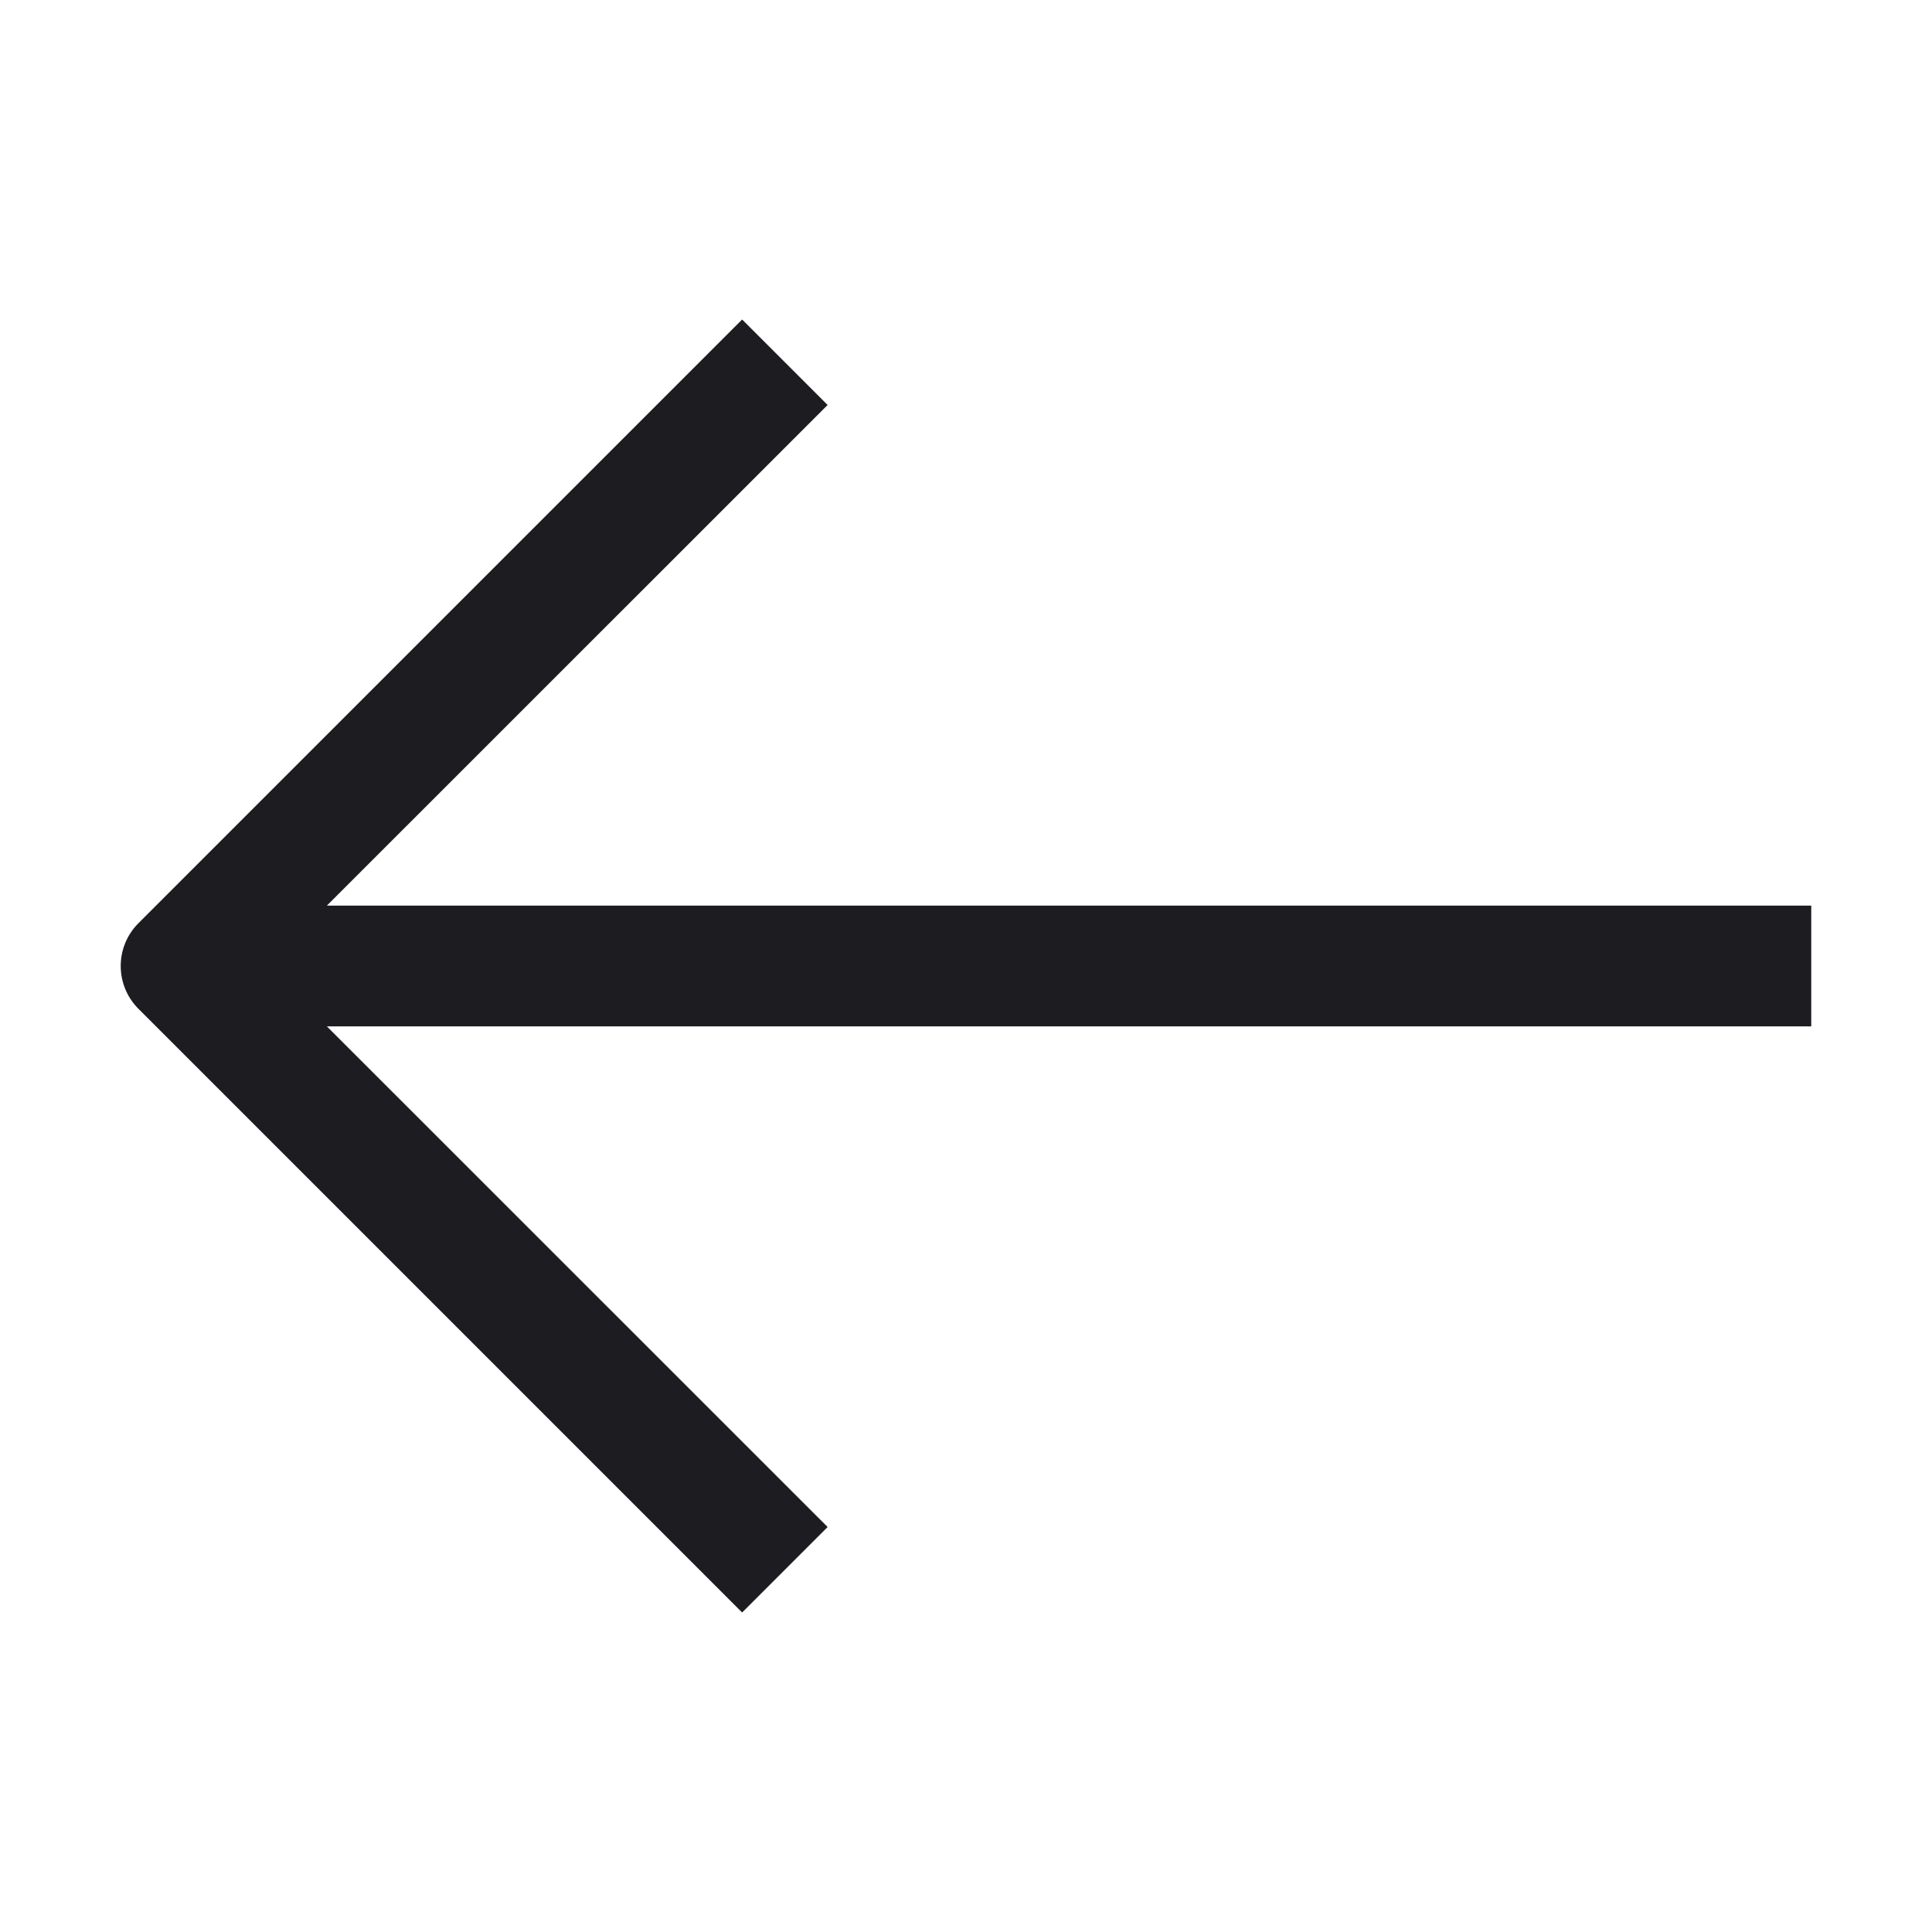
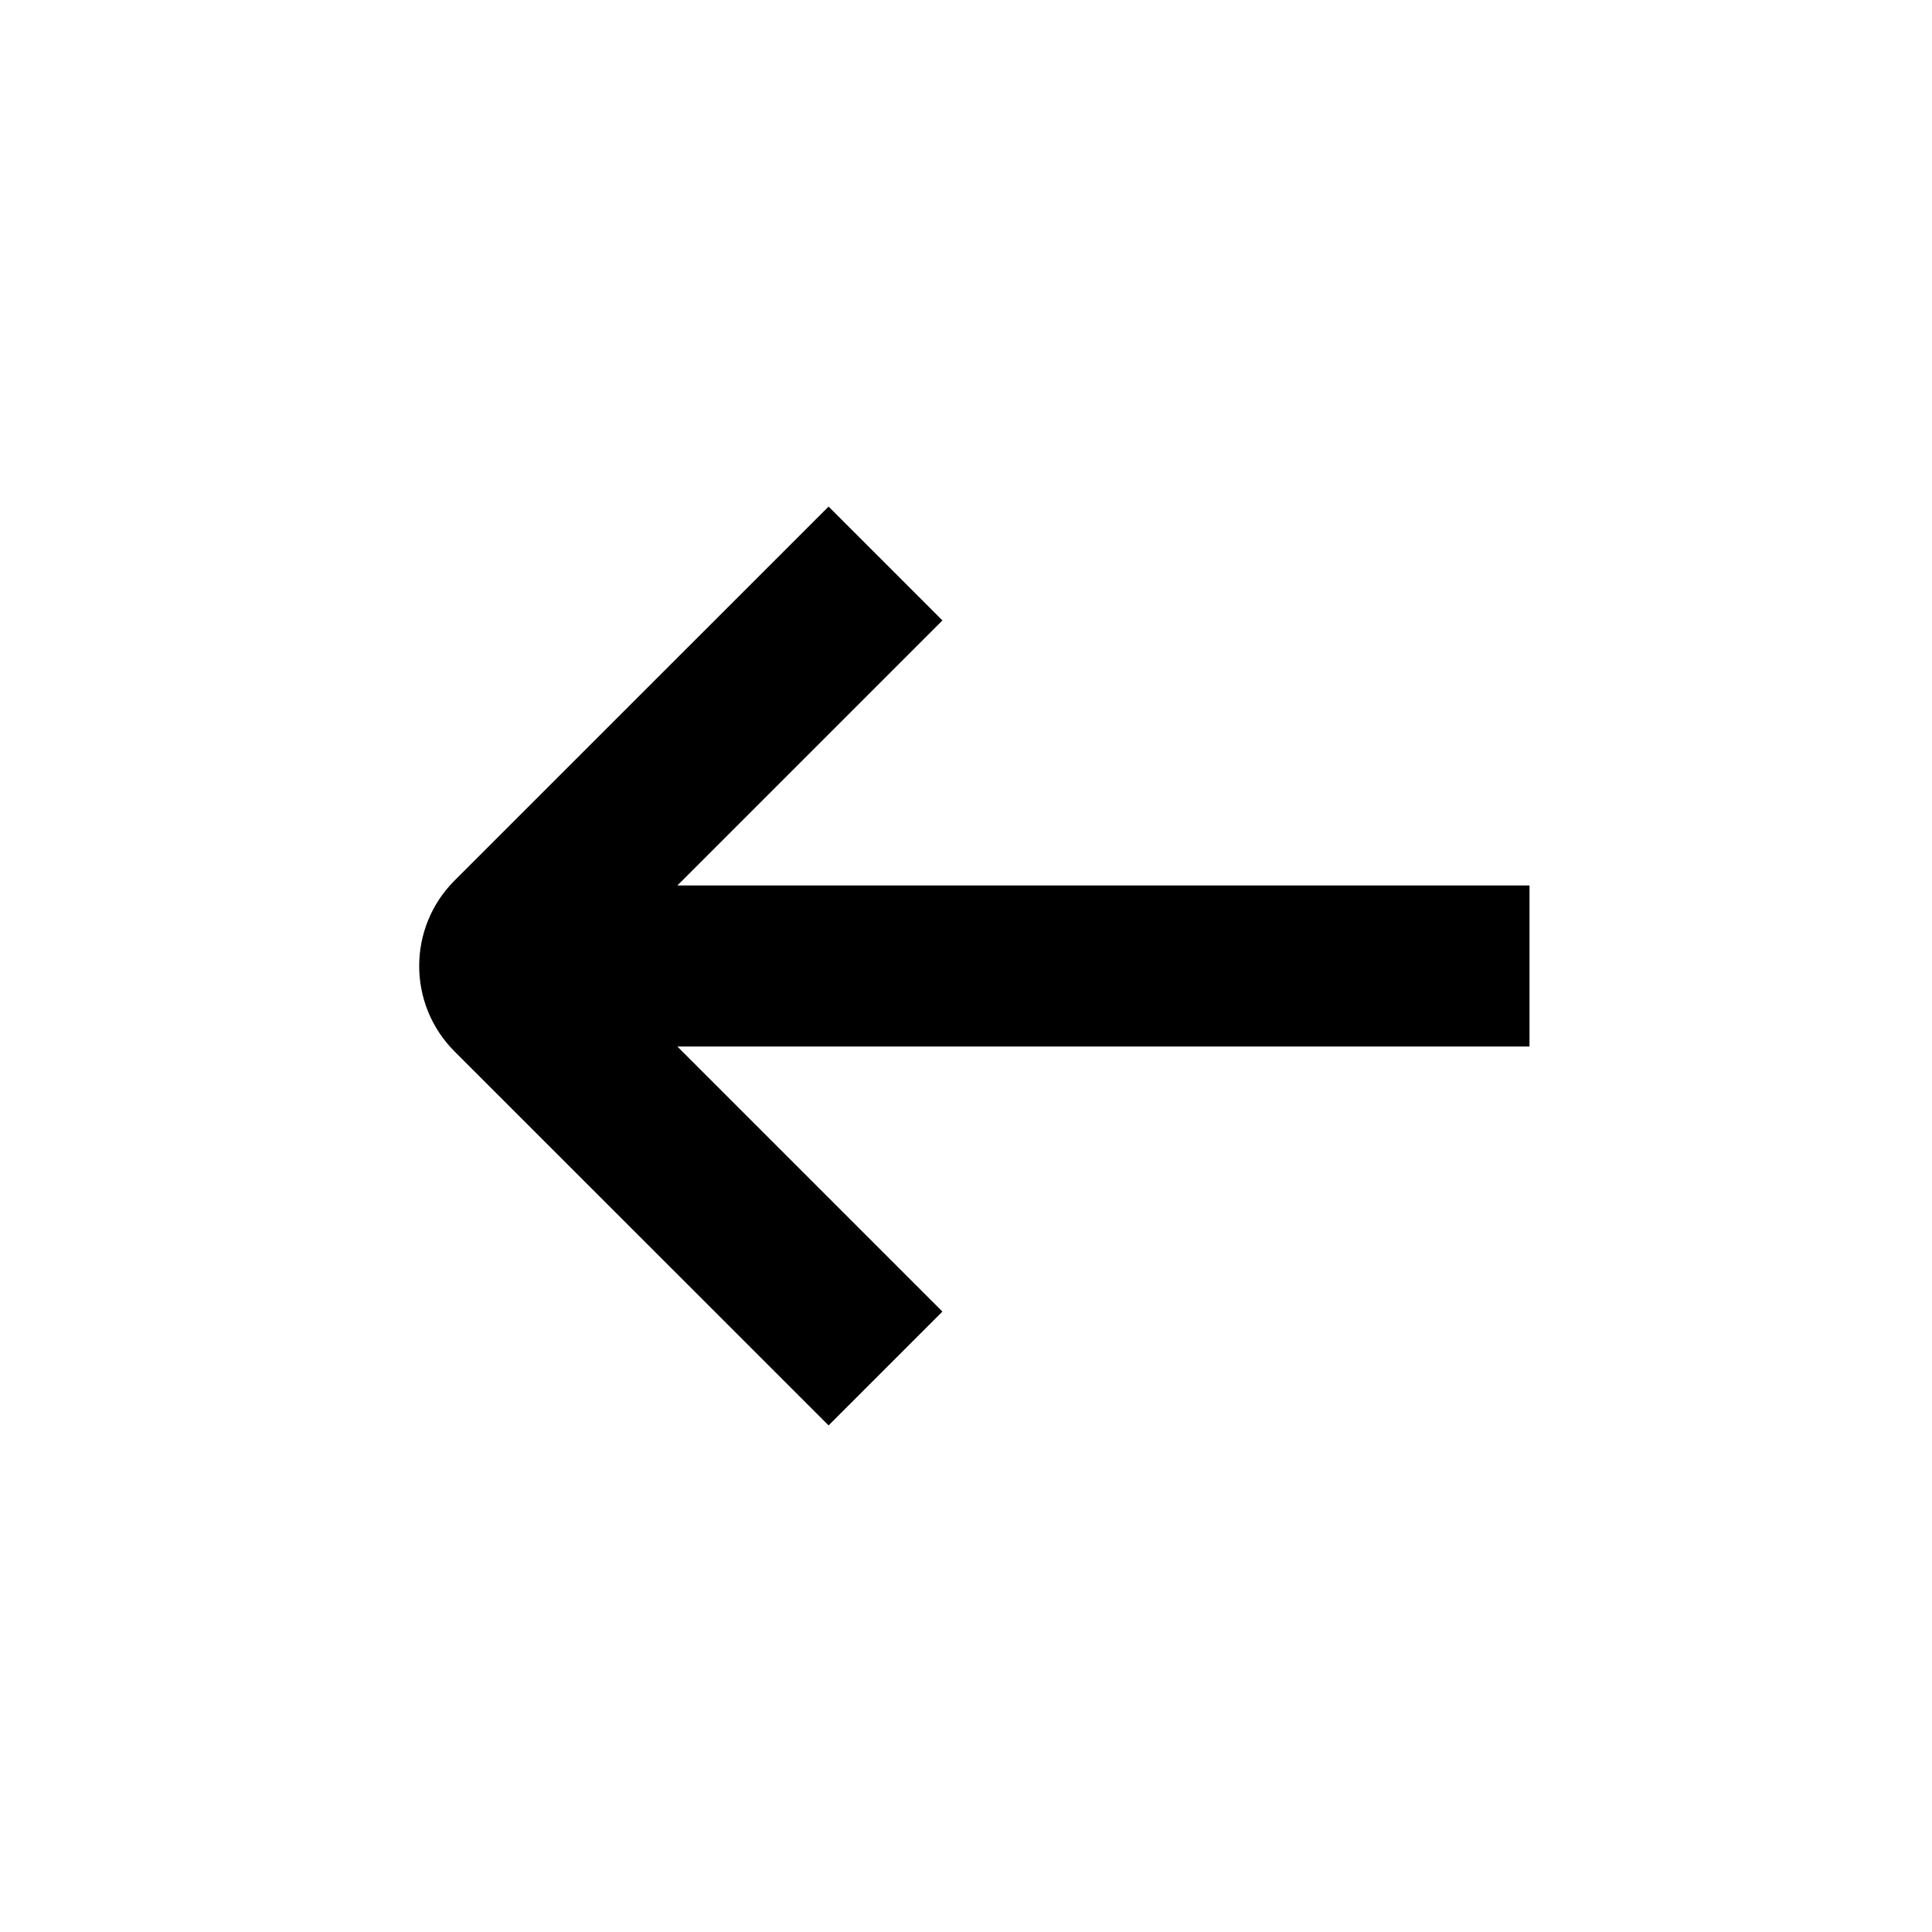
- <svg xmlns="http://www.w3.org/2000/svg" width="16" height="16" viewBox="0 0 16 16" fill="none">
-   <path fill-rule="evenodd" clip-rule="evenodd" d="M2.707 8.5L6.854 12.646L6.146 13.354L1.146 8.354C0.951 8.158 0.951 7.842 1.146 7.646L6.146 2.646L6.854 3.354L2.707 7.5L15 7.5L15 8.5L2.707 8.5Z" fill="#1D1D21" />
+ <svg xmlns="http://www.w3.org/2000/svg" width="24" height="24" viewBox="0 0 24 24" fill="none">
+   <path fill-rule="evenodd" clip-rule="evenodd" d="M5.646 13.061L10.293 17.707L11.707 16.293L8.414 13L19 13V11L8.414 11L11.707 7.707L10.293 6.293L5.646 10.939C5.061 11.525 5.061 12.475 5.646 13.061Z" fill="black" />
</svg>
